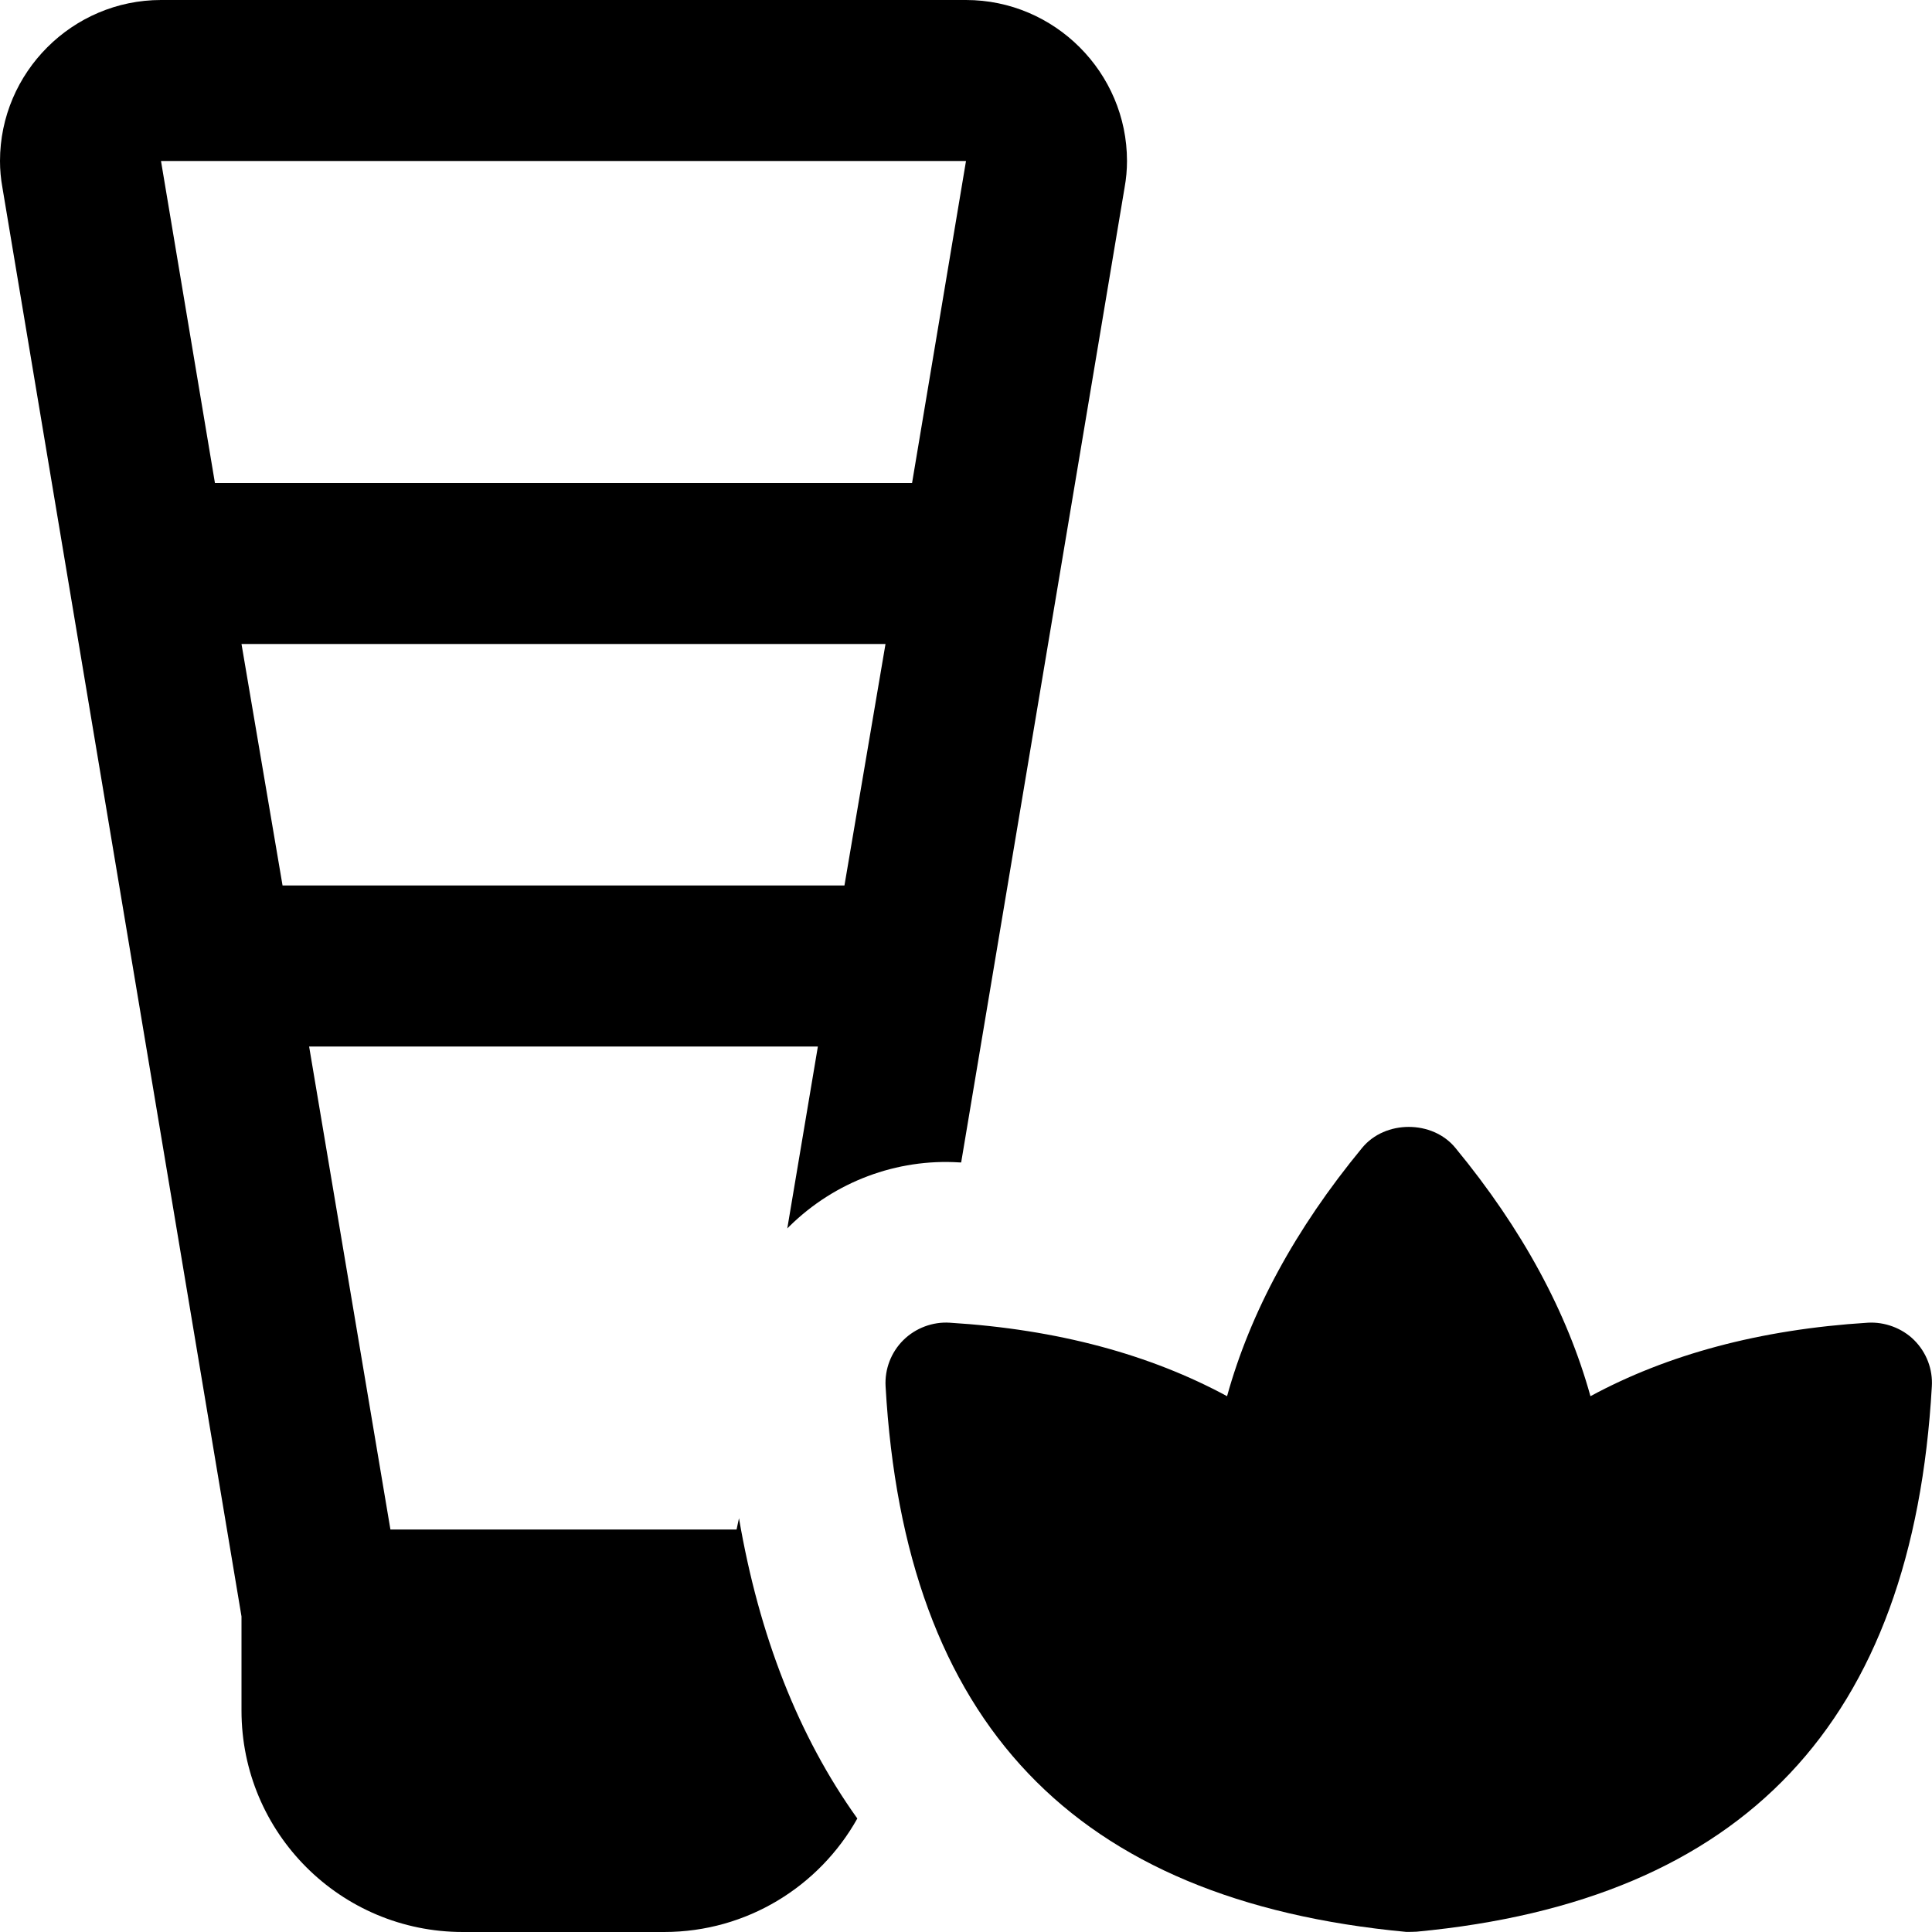
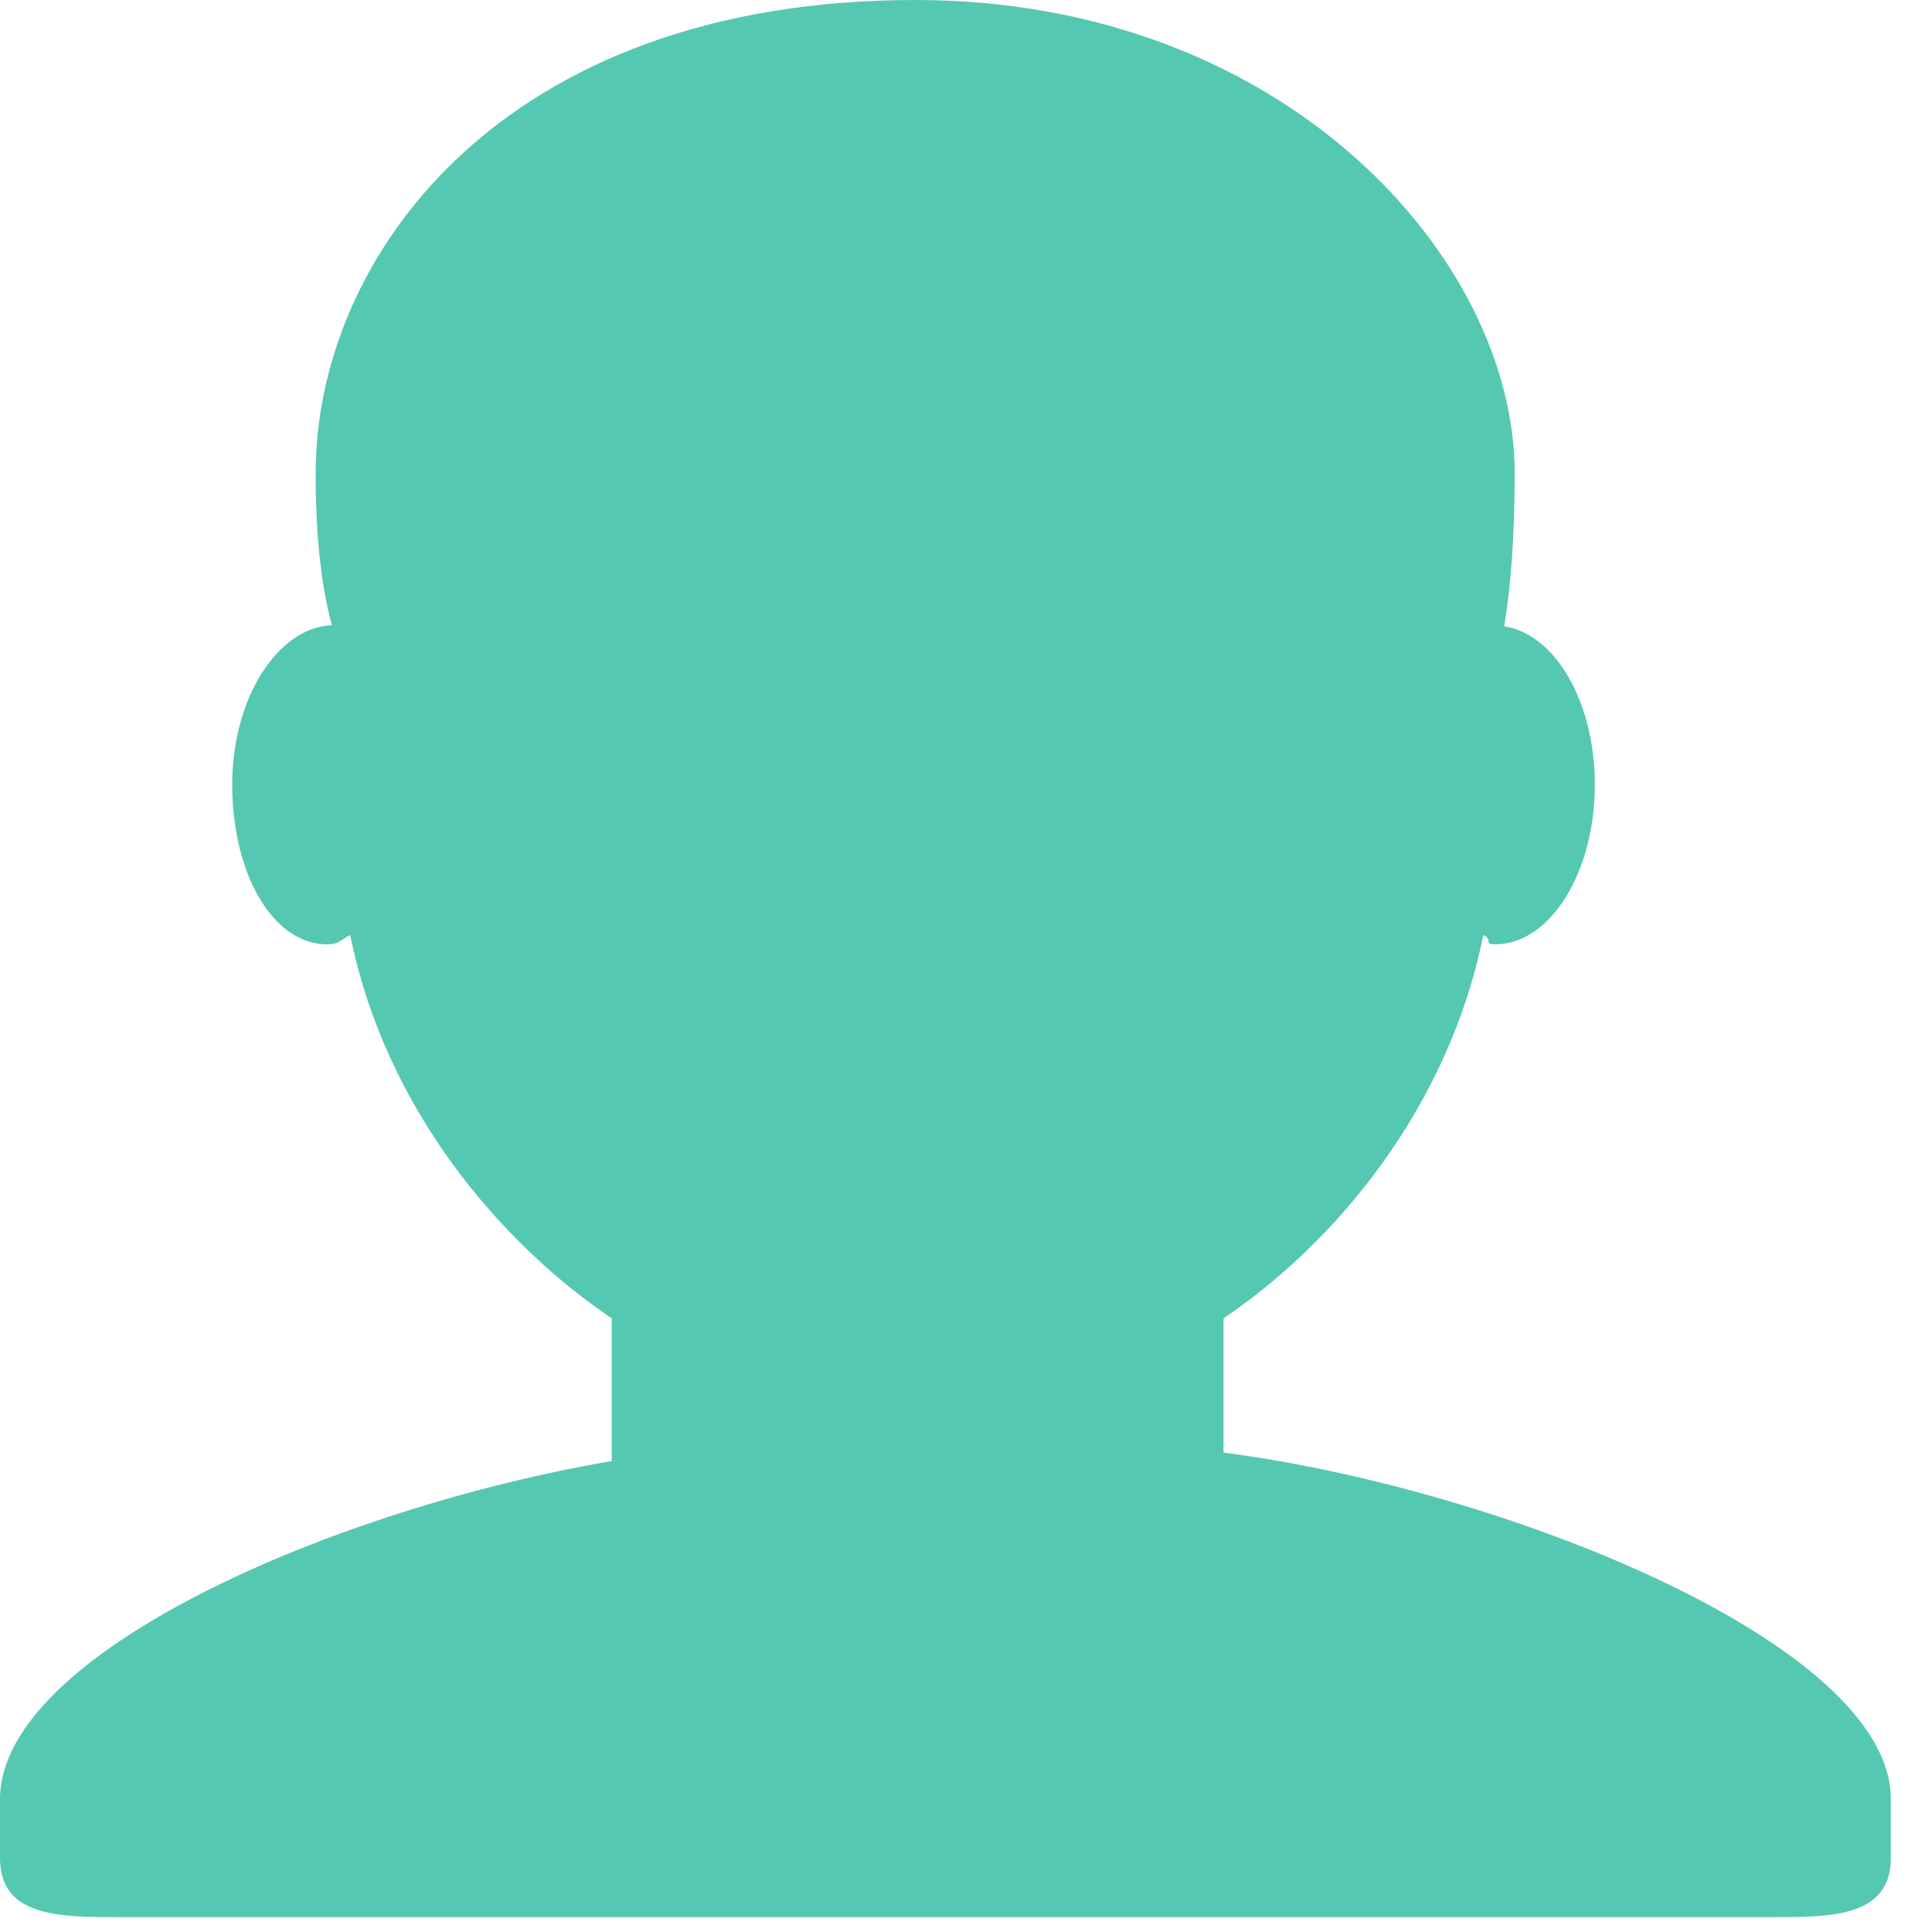
- <svg xmlns="http://www.w3.org/2000/svg" id="skin" height="512" viewBox="0 0 24 24" width="512">
-   <path d="m12 0h-10c-1.1 0-2 .9-2 2 0 .11.01.22.03.33l2.97 17.75v1.17c0 1.52 1.23 2.75 2.75 2.75h2.5c1.03 0 1.93-.57 2.4-1.41-.73-1.02-1.22-2.27-1.47-3.73l-.03.14h-4.3l-1.01-6h6.32l-.38 2.26.03-.03c.56-.55 1.33-.84 2.11-.79h.02l2.03-12.11c.02-.11.03-.22.03-.33 0-1.1-.9-2-2-2zm-1.51 11h-6.98l-.51-3h8zm.84-5h-8.66l-.67-4h10z" />
-   <path d="m23.779 16.648c-.151-.151-.369-.229-.575-.217-1.348.084-2.495.398-3.447.913-.288-1.039-.843-2.072-1.678-3.085-.285-.347-.873-.347-1.158 0-.835 1.013-1.39 2.046-1.678 3.085-.952-.515-2.099-.83-3.447-.913-.209-.013-.423.066-.575.217s-.232.36-.22.574c.238 4.173 2.331 6.389 6.47 6.777.023 0 .105-.001.128-.003 4.068-.385 6.162-2.601 6.399-6.774.013-.213-.067-.422-.219-.574z" />
+ <svg xmlns="http://www.w3.org/2000/svg" width="42" height="42" viewBox="0 0 42 42" fill="none">
+   <path d="M13.299 31.762V28.66C10.881 27.03 8.366 24.091 7.613 20.323C7.388 20.448 7.364 20.529 7.114 20.529C5.916 20.529 5.048 18.973 5.048 17.055C5.048 15.167 6.043 13.637 7.216 13.591C6.99 12.777 6.862 11.685 6.862 10.285C6.862 5.611 10.881 0 19.899 0C27.913 0 32.928 5.611 32.928 10.285C32.928 11.643 32.844 12.755 32.701 13.616C33.802 13.781 34.67 15.25 34.67 17.055C34.67 18.974 33.698 20.529 32.499 20.529C32.25 20.529 32.468 20.448 32.246 20.323C31.492 24.09 29.016 27.03 26.598 28.659V31.578C32.643 32.357 41.105 35.733 41.105 39.109V40.392C41.105 41.677 39.805 41.677 38.522 41.677L2.585 41.677C1.301 41.677 0 41.677 0 40.393V39.111C0 35.949 7.254 32.794 13.299 31.762Z" fill="#55C8B1" />
</svg>
